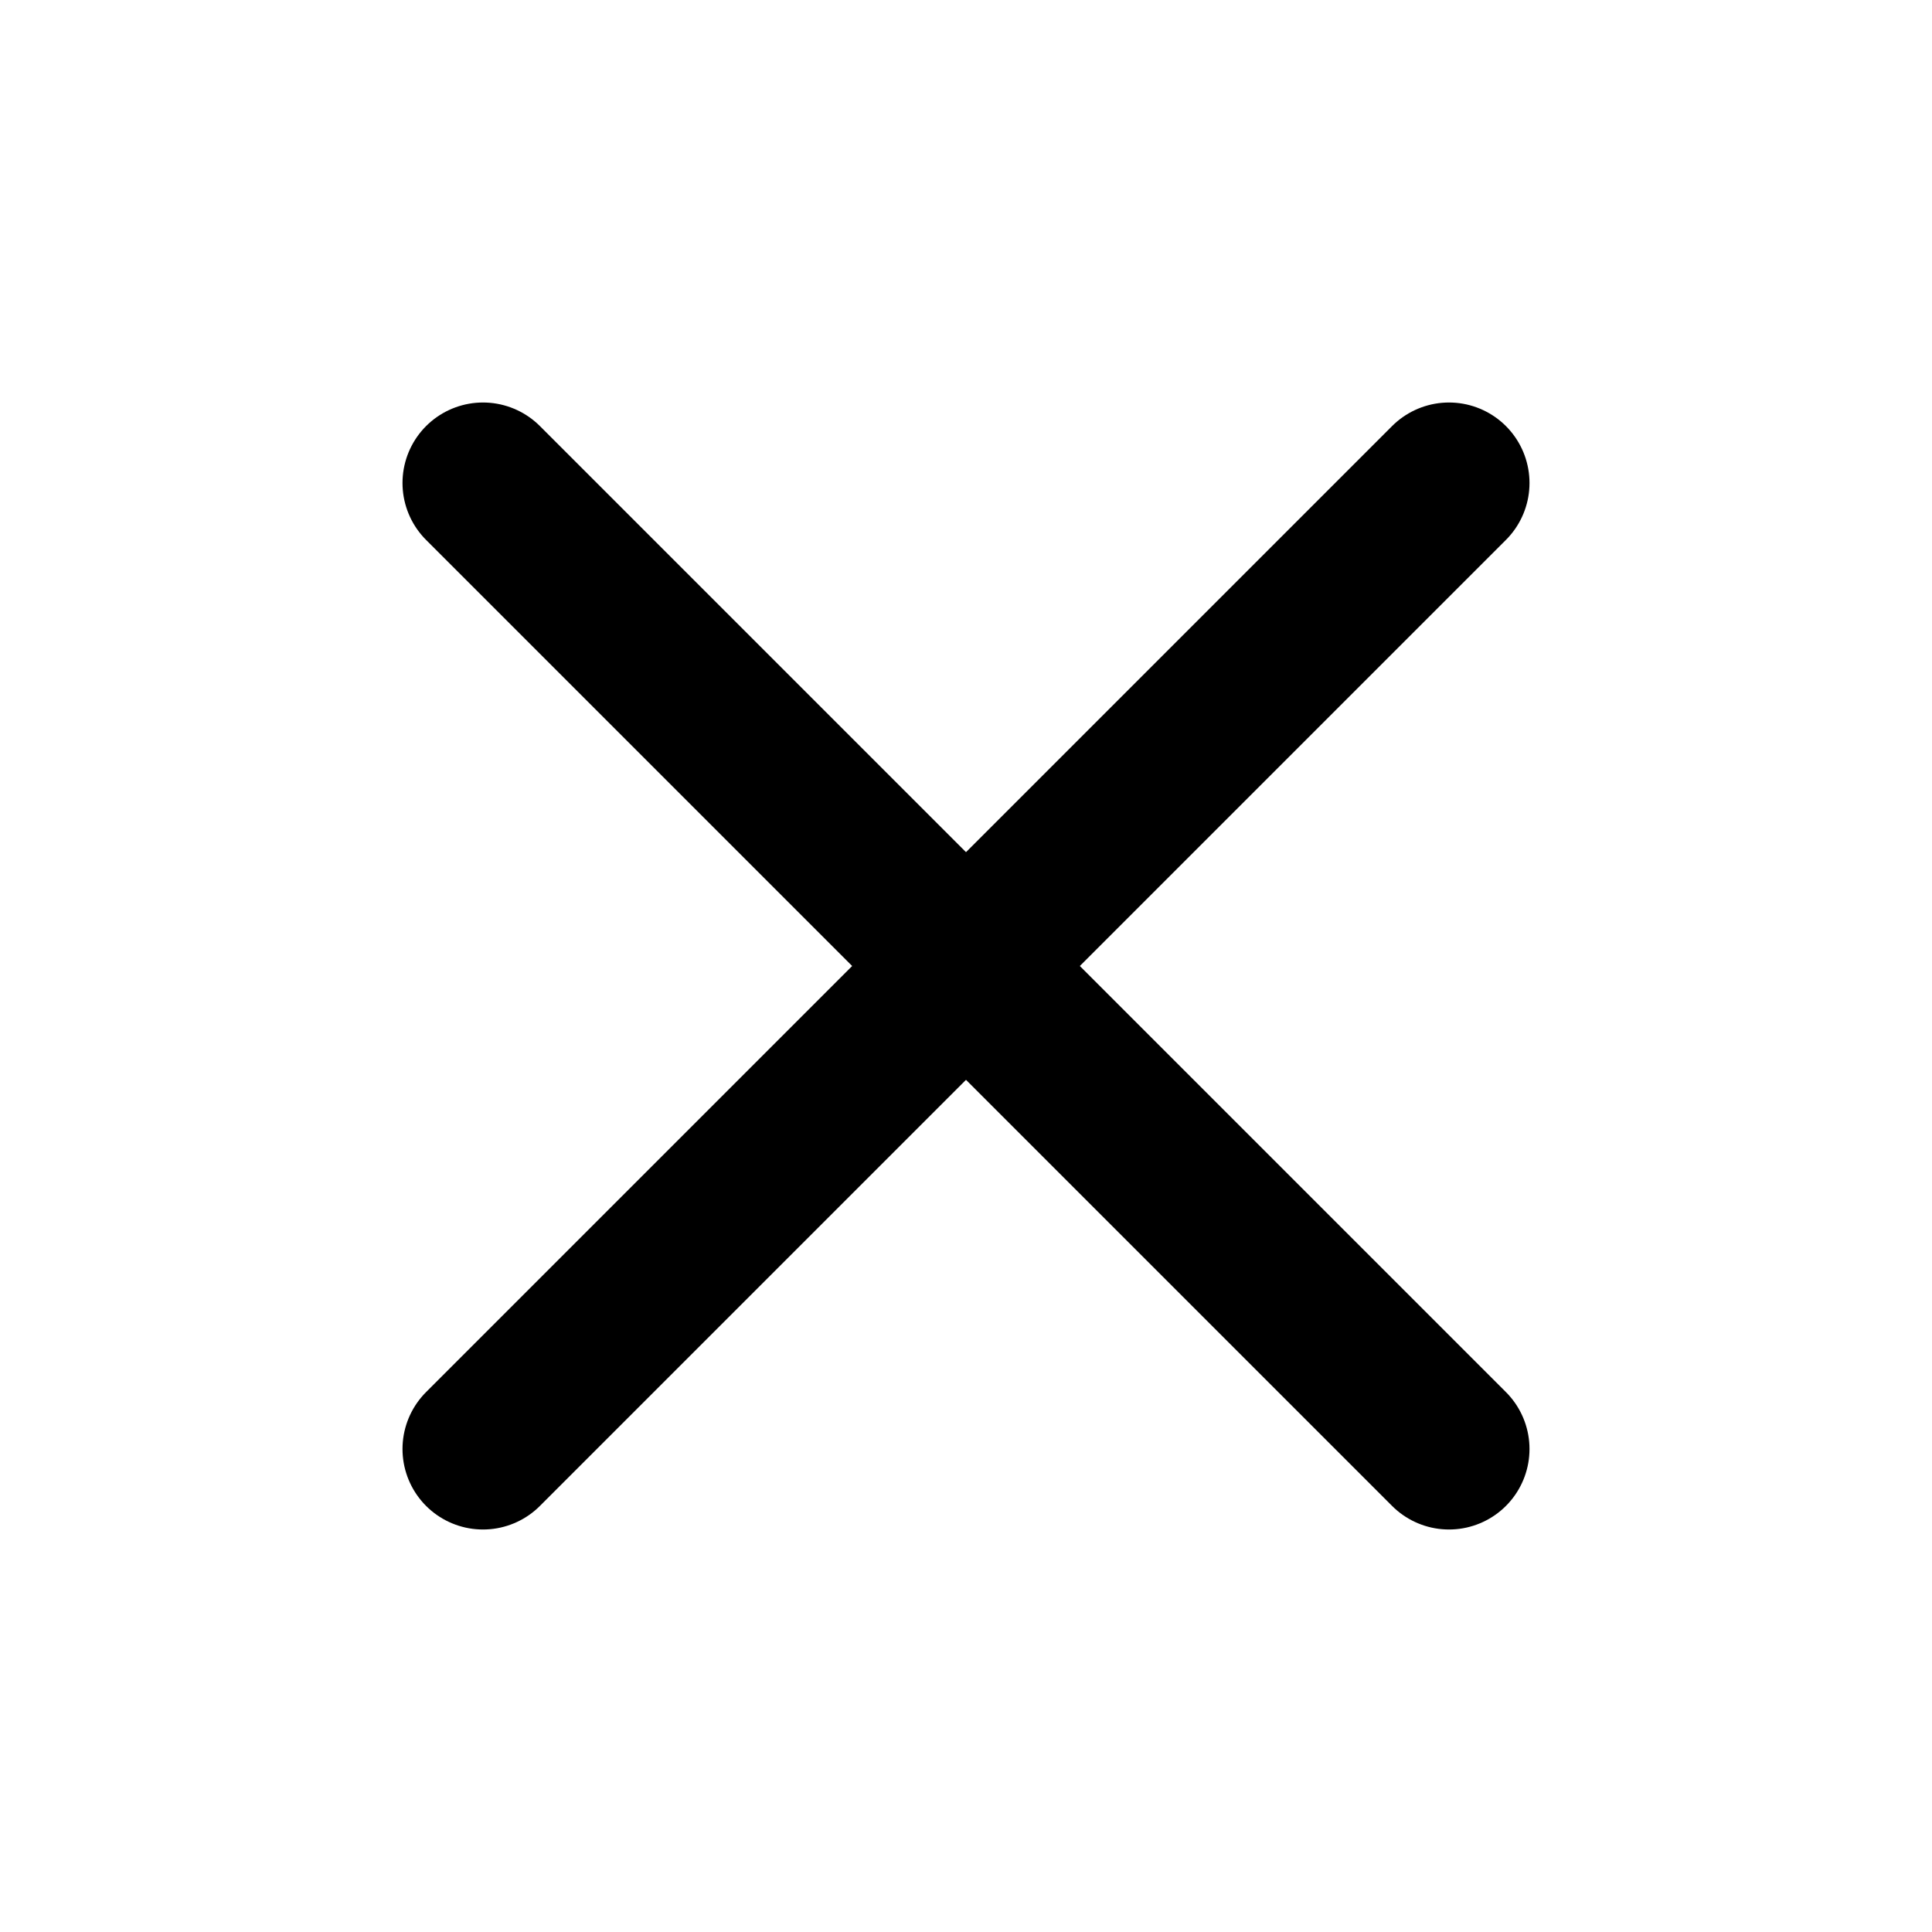
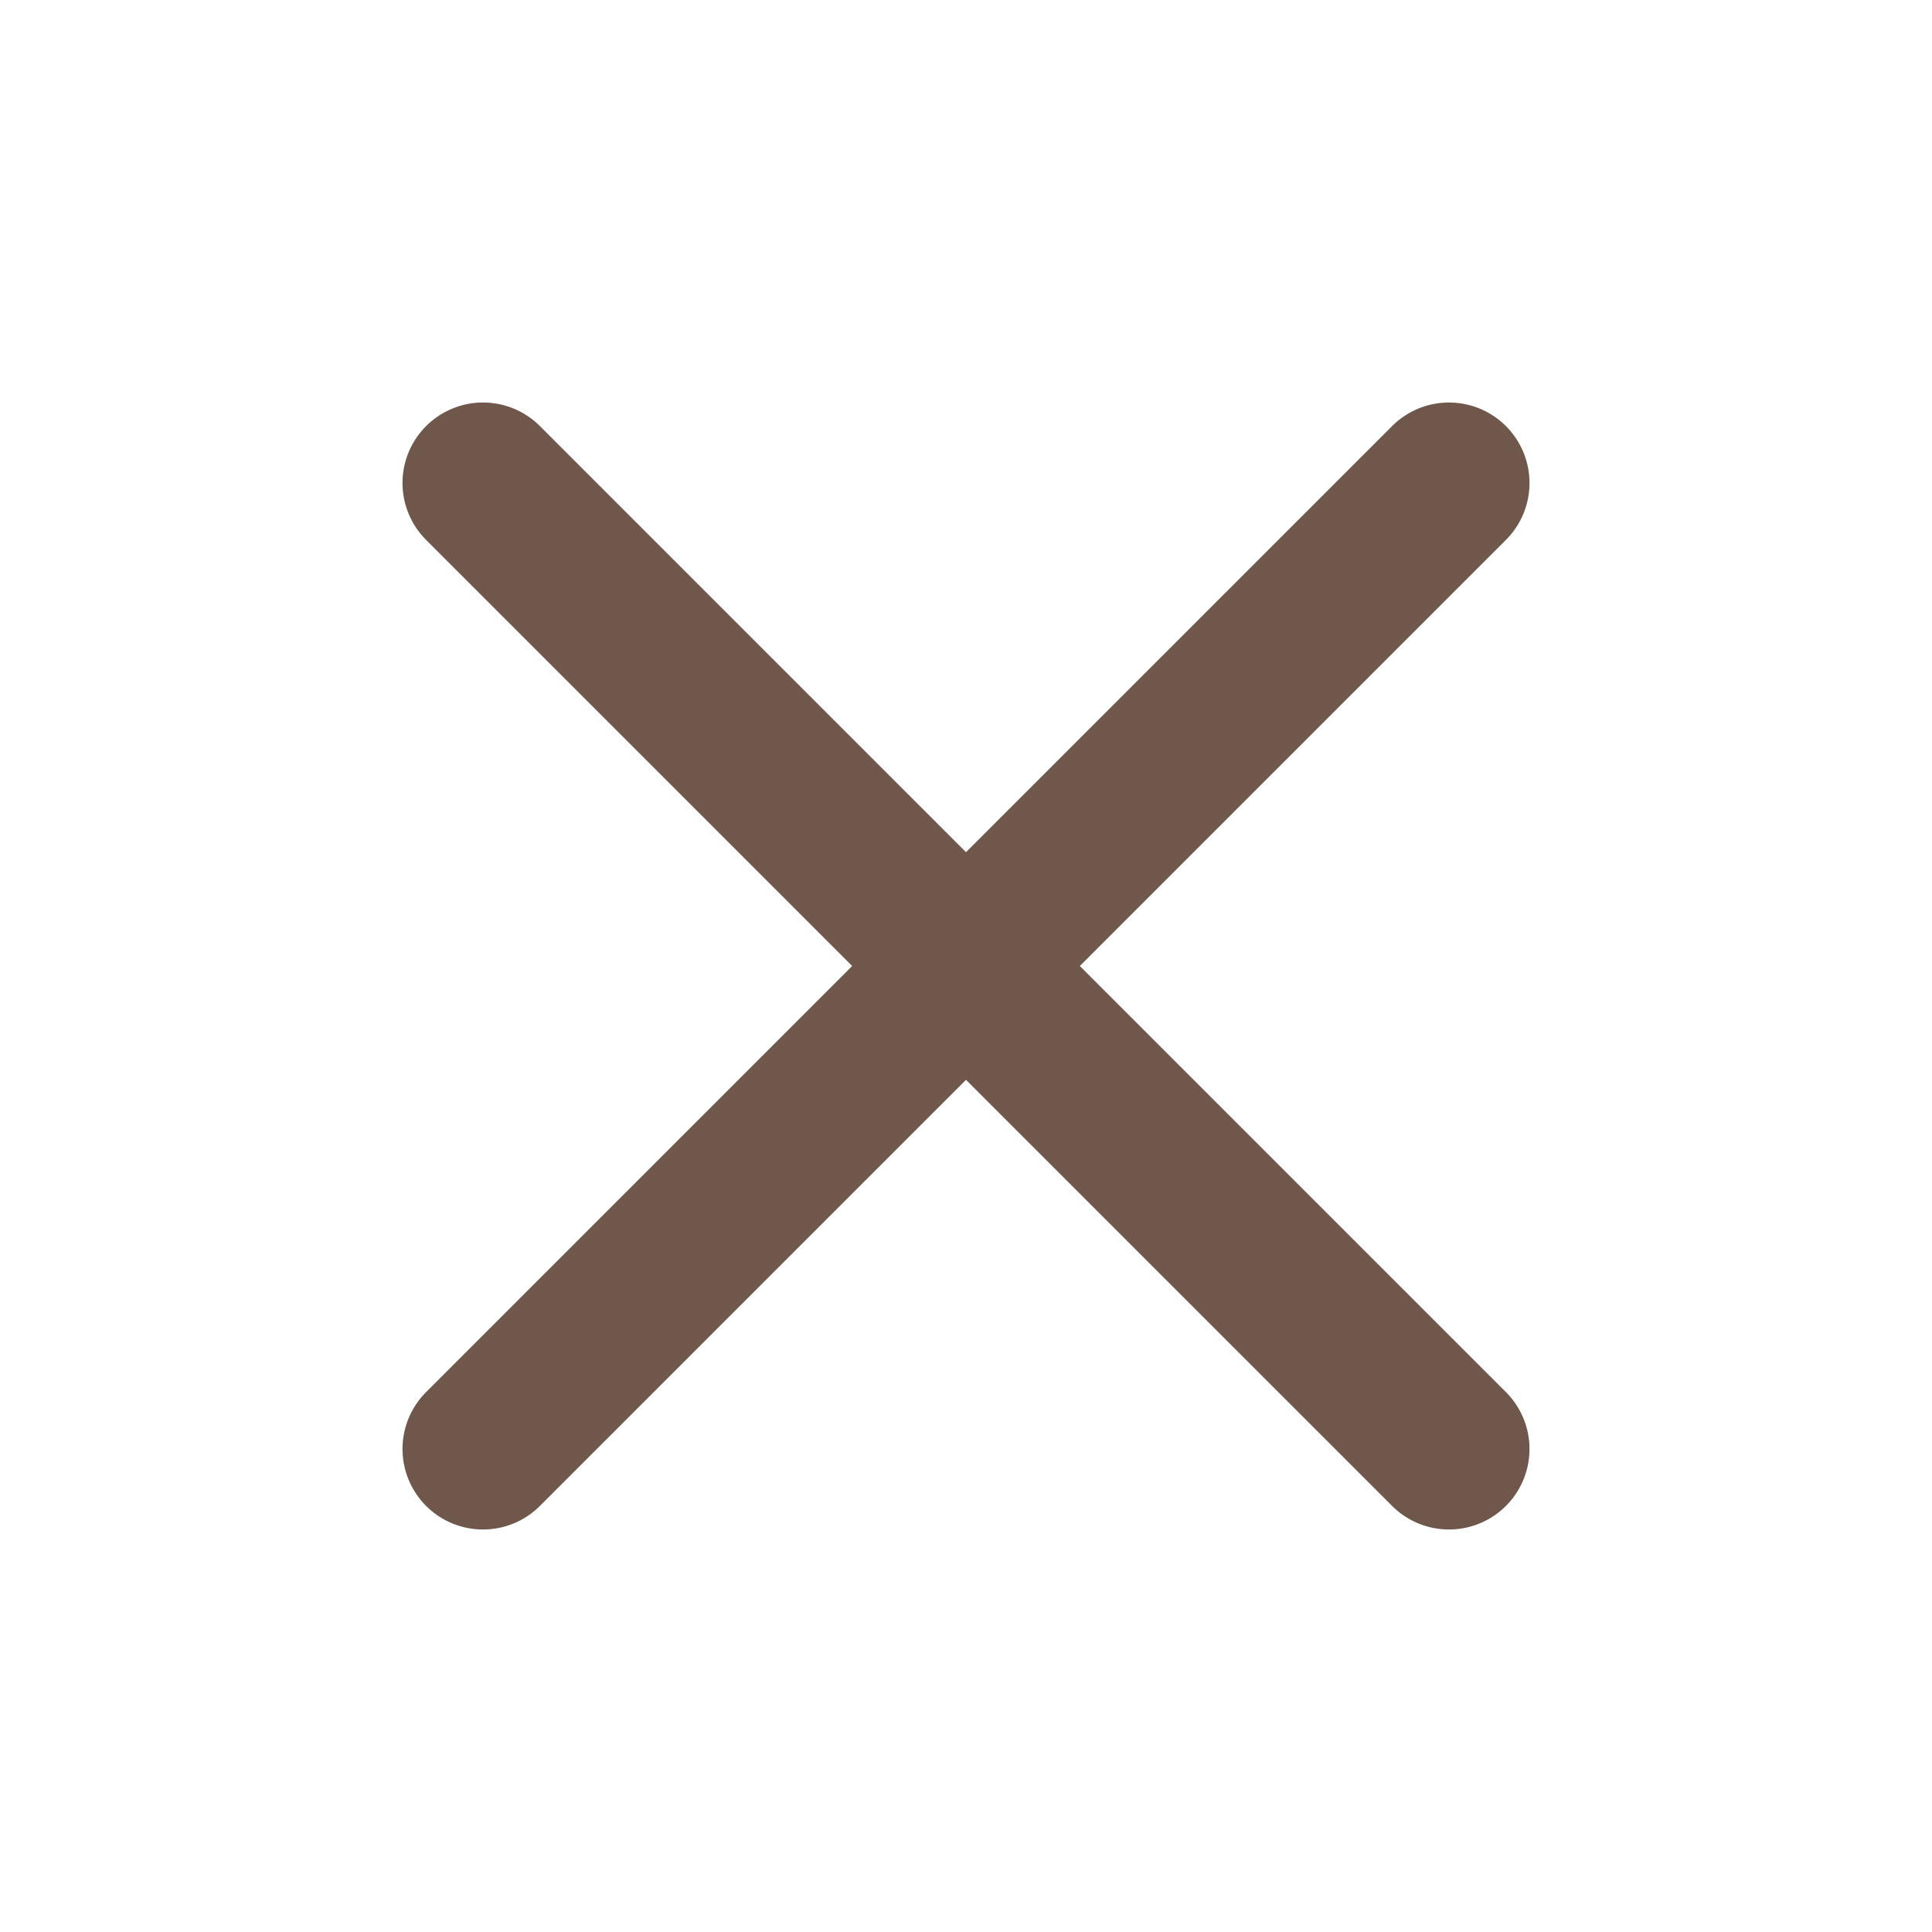
- <svg xmlns="http://www.w3.org/2000/svg" class="lucide lucide-x" width="24" height="24" viewBox="0 0 24 24" fill="none" stroke="currentColor" stroke-width="2" stroke-linecap="round" stroke-linejoin="round">
+ <svg xmlns="http://www.w3.org/2000/svg" class="lucide lucide-x" width="24" height="24" viewBox="0 0 24 24" fill="none" stroke="#6F574C" stroke-width="2" stroke-linecap="round" stroke-linejoin="round">
  <path d="M18 6 6 18" />
  <path d="m6 6 12 12" />
</svg>
